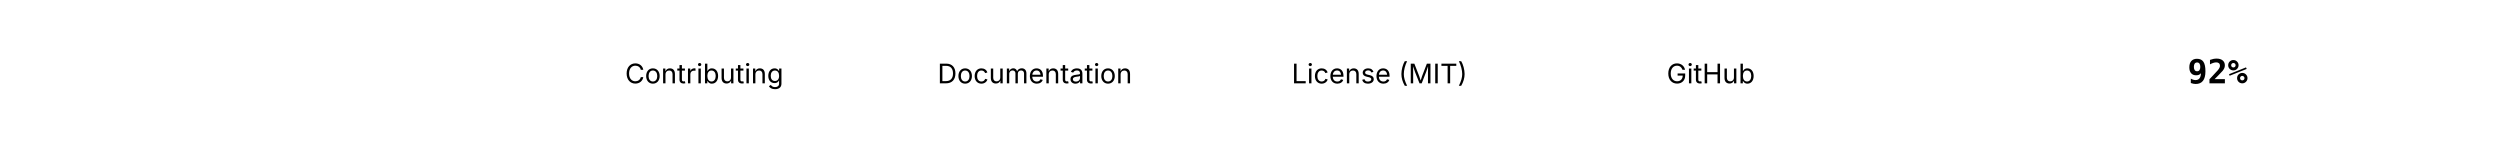
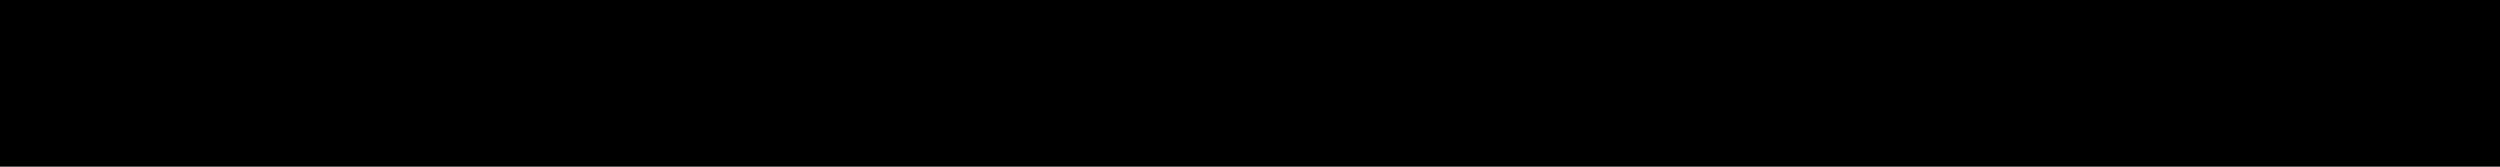
- <svg xmlns="http://www.w3.org/2000/svg" width="1200" height="80" viewBox="0 0 1200 80">
+ <svg xmlns="http://www.w3.org/2000/svg" width="1200" height="80" viewBox="0 0 1200 80" role="img" aria-label="Footer">
+   <defs>
+     <linearGradient id="bgGrad04F" x1="0%" y1="0%" x2="100%" y2="100%">
+       <stop offset="0%" class="bg-start" />
+       <stop offset="100%" class="bg-end" />
+     </linearGradient>
+   </defs>
  <style>
    @media (prefers-color-scheme: dark) {
-       .text-link { fill: #999999; }
-       .divider { stroke: #666666; }
-       .accent { fill: #6cc644; }
+       .bg-start { stop-color: #0d1117; }
+       .bg-end { stop-color: #161b22; }
+       .text-link { fill: #8b949e; }
+       .divider { stroke: #30363d; }
+       .accent-green { fill: #5FED83; stroke: #5FED83; }
+       .accent-blue { fill: #3094FF; stroke: #3094FF; }
+       .accent-purple { fill: #C06EFF; stroke: #C06EFF; }
+       .gitline { stroke: #30363d; }
    }
    @media (prefers-color-scheme: light) {
-       .text-link { fill: #666666; }
-       .divider { stroke: #999999; }
-       .accent { fill: #2dba4e; }
+       .bg-start { stop-color: #f6f8fa; }
+       .bg-end { stop-color: #ffffff; }
+       .text-link { fill: #57606a; }
+       .divider { stroke: #d0d7de; }
+       .accent-green { fill: #08872B; stroke: #08872B; }
+       .accent-blue { fill: #0969DA; stroke: #0969DA; }
+       .accent-purple { fill: #501DAF; stroke: #501DAF; }
+       .gitline { stroke: #d0d7de; }
    }

    .link { font-family: -apple-system, BlinkMacSystemFont, 'Segoe UI', sans-serif; font-size: 13px; }

-     /* Coverage percentage updating */
-     .coverage-num { animation: coverage-update 8s ease-in-out infinite; }
-     @keyframes coverage-update {
-       0%, 100% { opacity: 0.5; }
-       50% { opacity: 1; }
+     /* Full-width timeline flow */
+     .timeline-flow { stroke-dasharray: 10 5; animation: timeline-anim 14s linear infinite; }
+     @keyframes timeline-anim { to { stroke-dashoffset: -150; } }
+ 
+     /* Timeline dots appearing sequentially */
+     .dot-1 { animation: dot-appear 12s ease-in-out infinite; }
+     .dot-2 { animation: dot-appear 12s ease-in-out 2s infinite; }
+     .dot-3 { animation: dot-appear 12s ease-in-out 4s infinite; }
+     .dot-4 { animation: dot-appear 12s ease-in-out 6s infinite; }
+     .dot-5 { animation: dot-appear 12s ease-in-out 8s infinite; }
+     .dot-6 { animation: dot-appear 12s ease-in-out 10s infinite; }
+     @keyframes dot-appear {
+       0%, 25%, 100% { opacity: 0; r: 0; }
+       15% { opacity: 1; r: 5; }
+       20% { r: 3; }
+     }
+ 
+     /* Activity indicator pulse */
+     .footer-pulse { animation: footer-pulse-anim 5s ease-in-out infinite; }
+     @keyframes footer-pulse-anim {
+       0%, 100% { opacity: 0.5; transform: scale(1); }
+       50% { opacity: 1; transform: scale(1.2); }
+     }
+ 
+     /* Progress bar expanding */
+     .footer-progress { animation: footer-expand 10s ease-in-out infinite; }
+     @keyframes footer-expand {
+       0% { width: 0; opacity: 0.4; }
+       50% { width: 500; opacity: 0.8; }
+       100% { width: 1000; opacity: 0.5; }
    }

    @media (prefers-reduced-motion: reduce) { * { animation: none !important; } }
  </style>
-   <line x1="0" y1="1" x2="1200" y2="1" class="divider" stroke-width="1" />
-   <g transform="translate(1050, 40)">
-     <text class="accent coverage-num" font-size="16px" font-family="monospace" font-weight="bold">92%</text>
+   <rect width="1200" height="80" fill="url(#bgGrad04F)" />
+   <line x1="0" y1="1" x2="1200" y2="1" class="divider" stroke-width="2" />
+   <line x1="40" y1="60" x2="1160" y2="60" class="gitline timeline-flow" stroke-width="2" opacity="0.6" />
+   <circle class="accent-blue dot-1" cx="200" cy="60" r="3" />
+   <circle class="accent-green dot-2" cx="400" cy="60" r="3" />
+   <circle class="accent-purple dot-3" cx="600" cy="60" r="3" />
+   <circle class="accent-blue dot-4" cx="800" cy="60" r="3" />
+   <circle class="accent-green dot-5" cx="1000" cy="60" r="3" />
+   <circle class="accent-purple dot-6" cx="1100" cy="60" r="3" />
+   <g transform="translate(50, 30)" class="footer-pulse">
+     <circle r="8" class="accent-green" opacity="0.3" />
+     <path d="M -3 0 L -1 2 L 3 -3" class="accent-green" stroke-width="1.5" fill="none" stroke-linecap="round" stroke-linejoin="round" />
  </g>
-   <text x="300" y="40" class="link text-link">Contributing</text>
-   <text x="450" y="40" class="link text-link">Documentation</text>
-   <text x="620" y="40" class="link text-link">License (MIT)</text>
-   <text x="800" y="40" class="link text-link">GitHub</text>
+   <rect x="40" y="75" class="accent-green footer-progress" height="3" rx="1.5" opacity="0.6" />
+   <text x="300" y="30" class="link text-link">Contributing</text>
+   <text x="450" y="30" class="link text-link">Documentation</text>
+   <text x="620" y="30" class="link text-link">License (MIT)</text>
+   <text x="800" y="30" class="link text-link">GitHub</text>
+   <text x="950" y="30" class="link text-link">Issues</text>
+   <text x="1100" y="30" text-anchor="end" class="link text-link" font-size="11px">© 2024-2025</text>
</svg>
